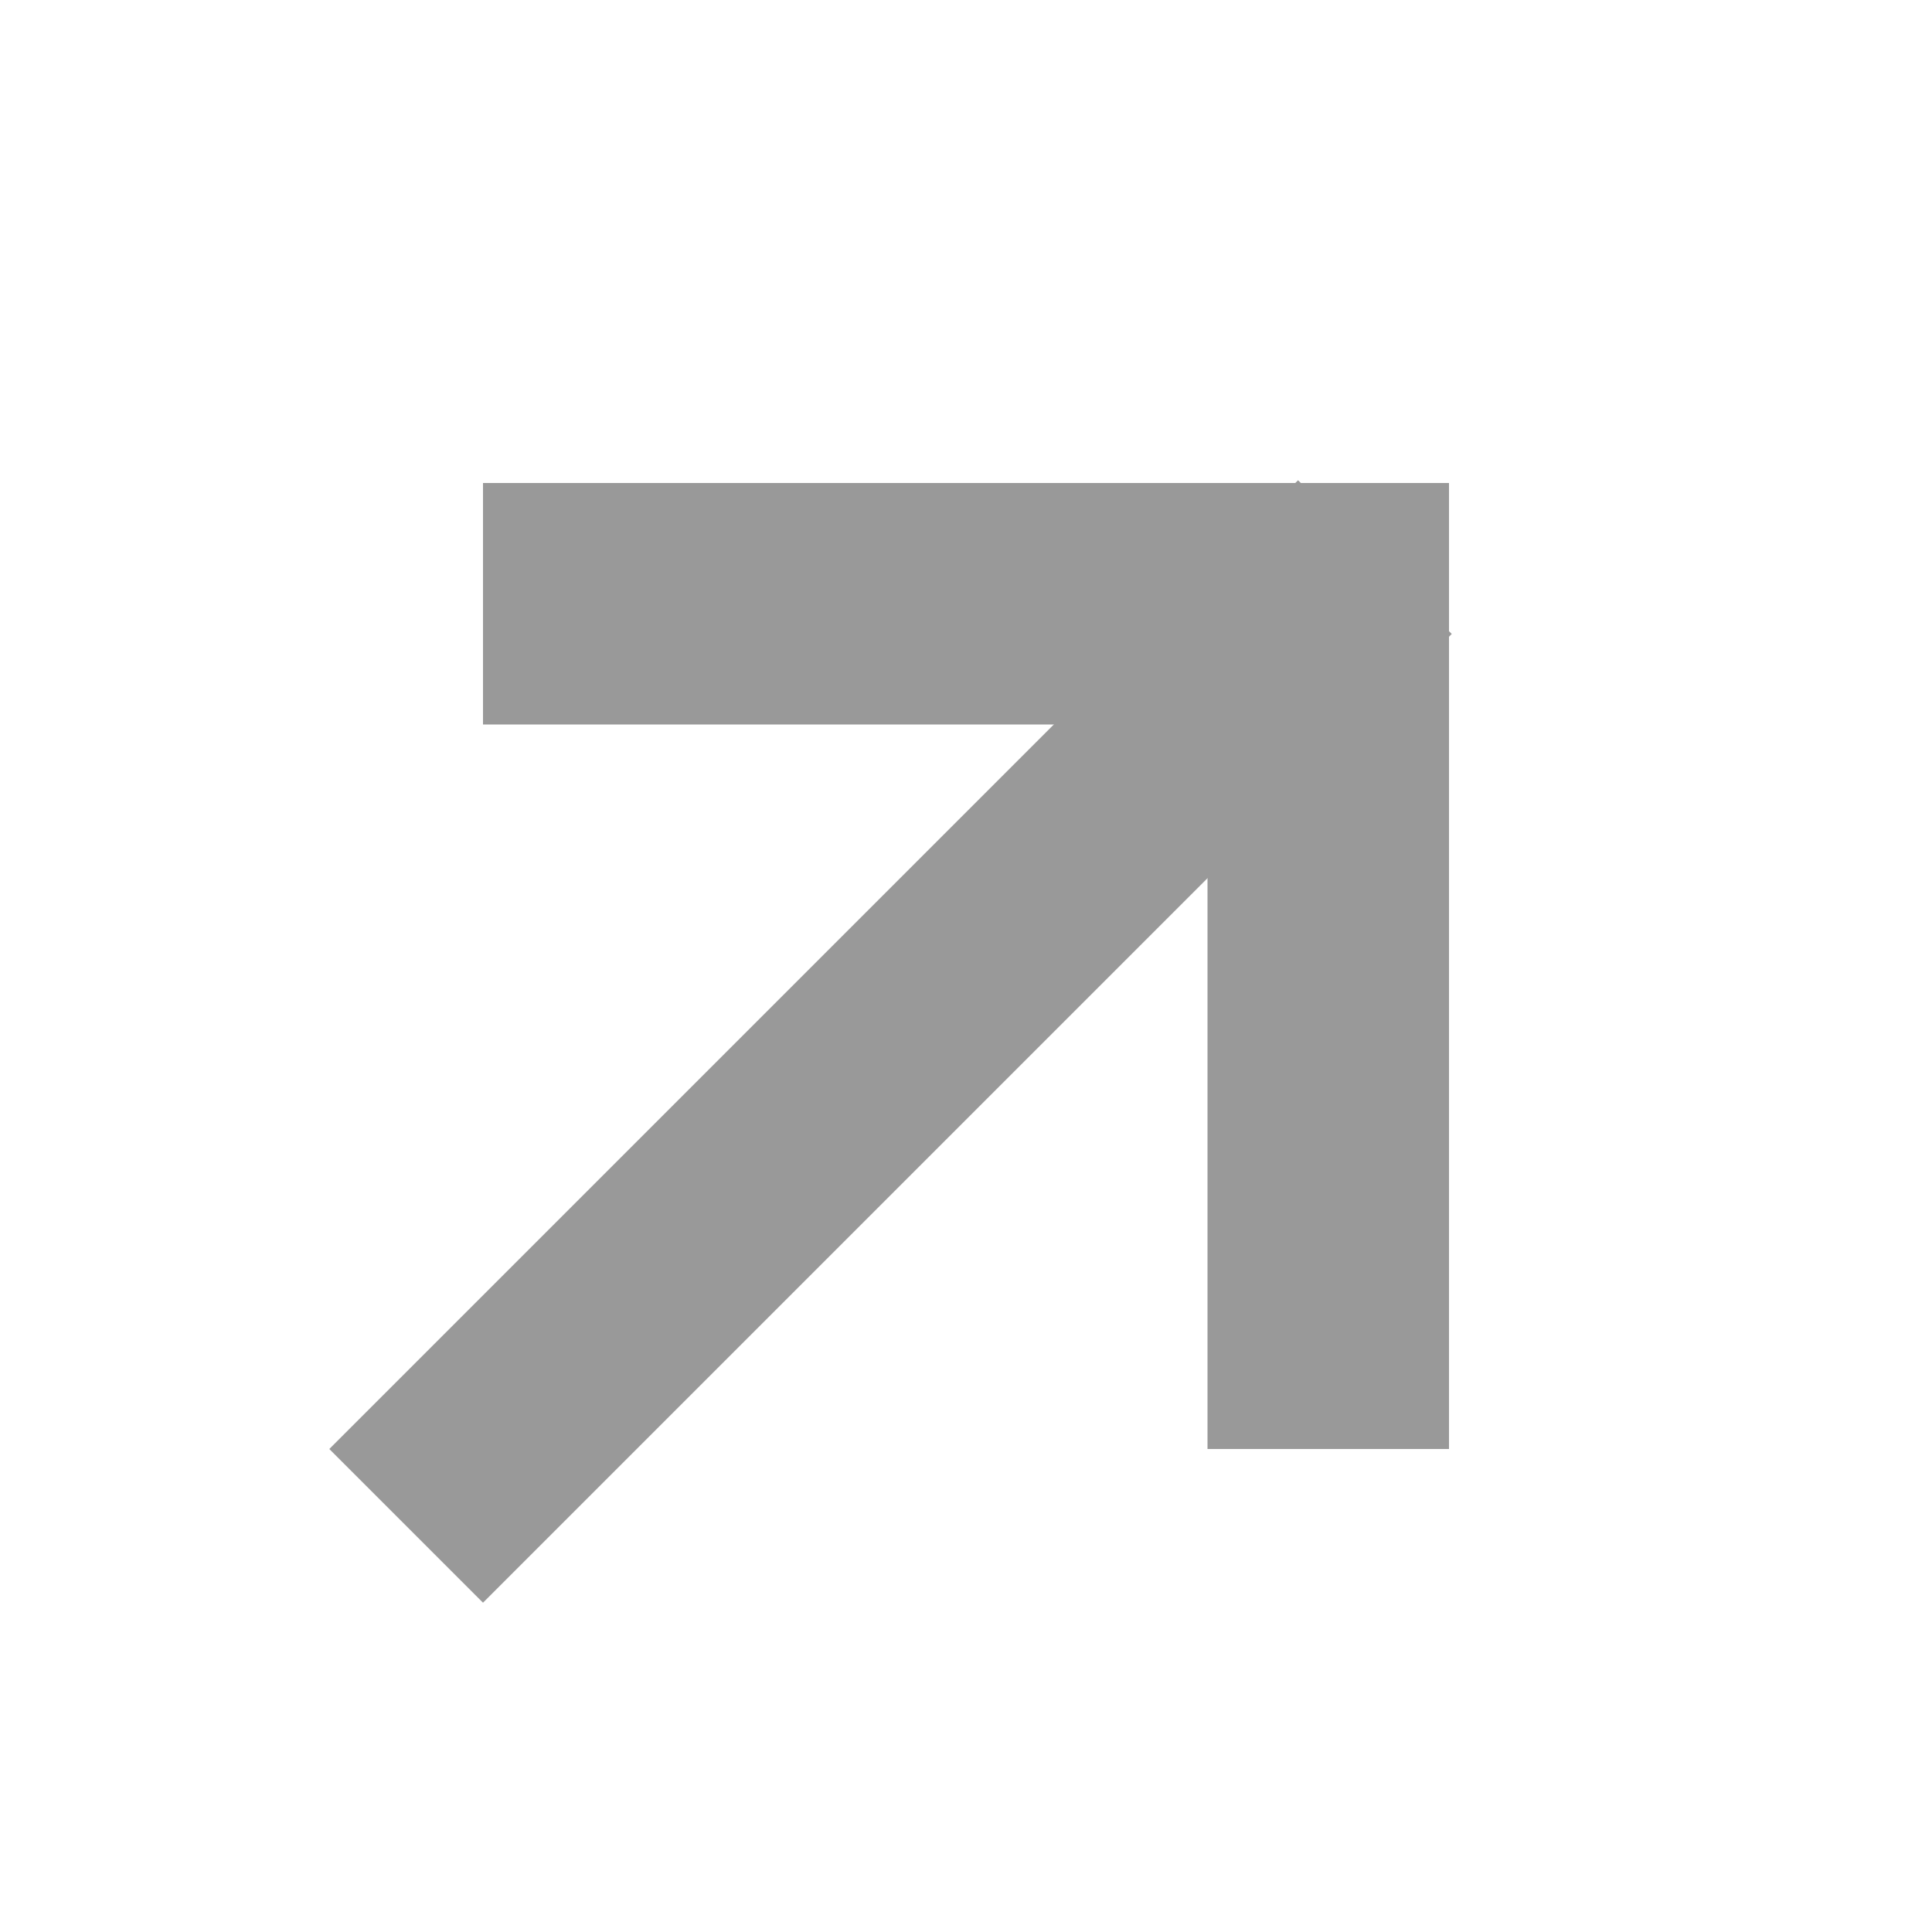
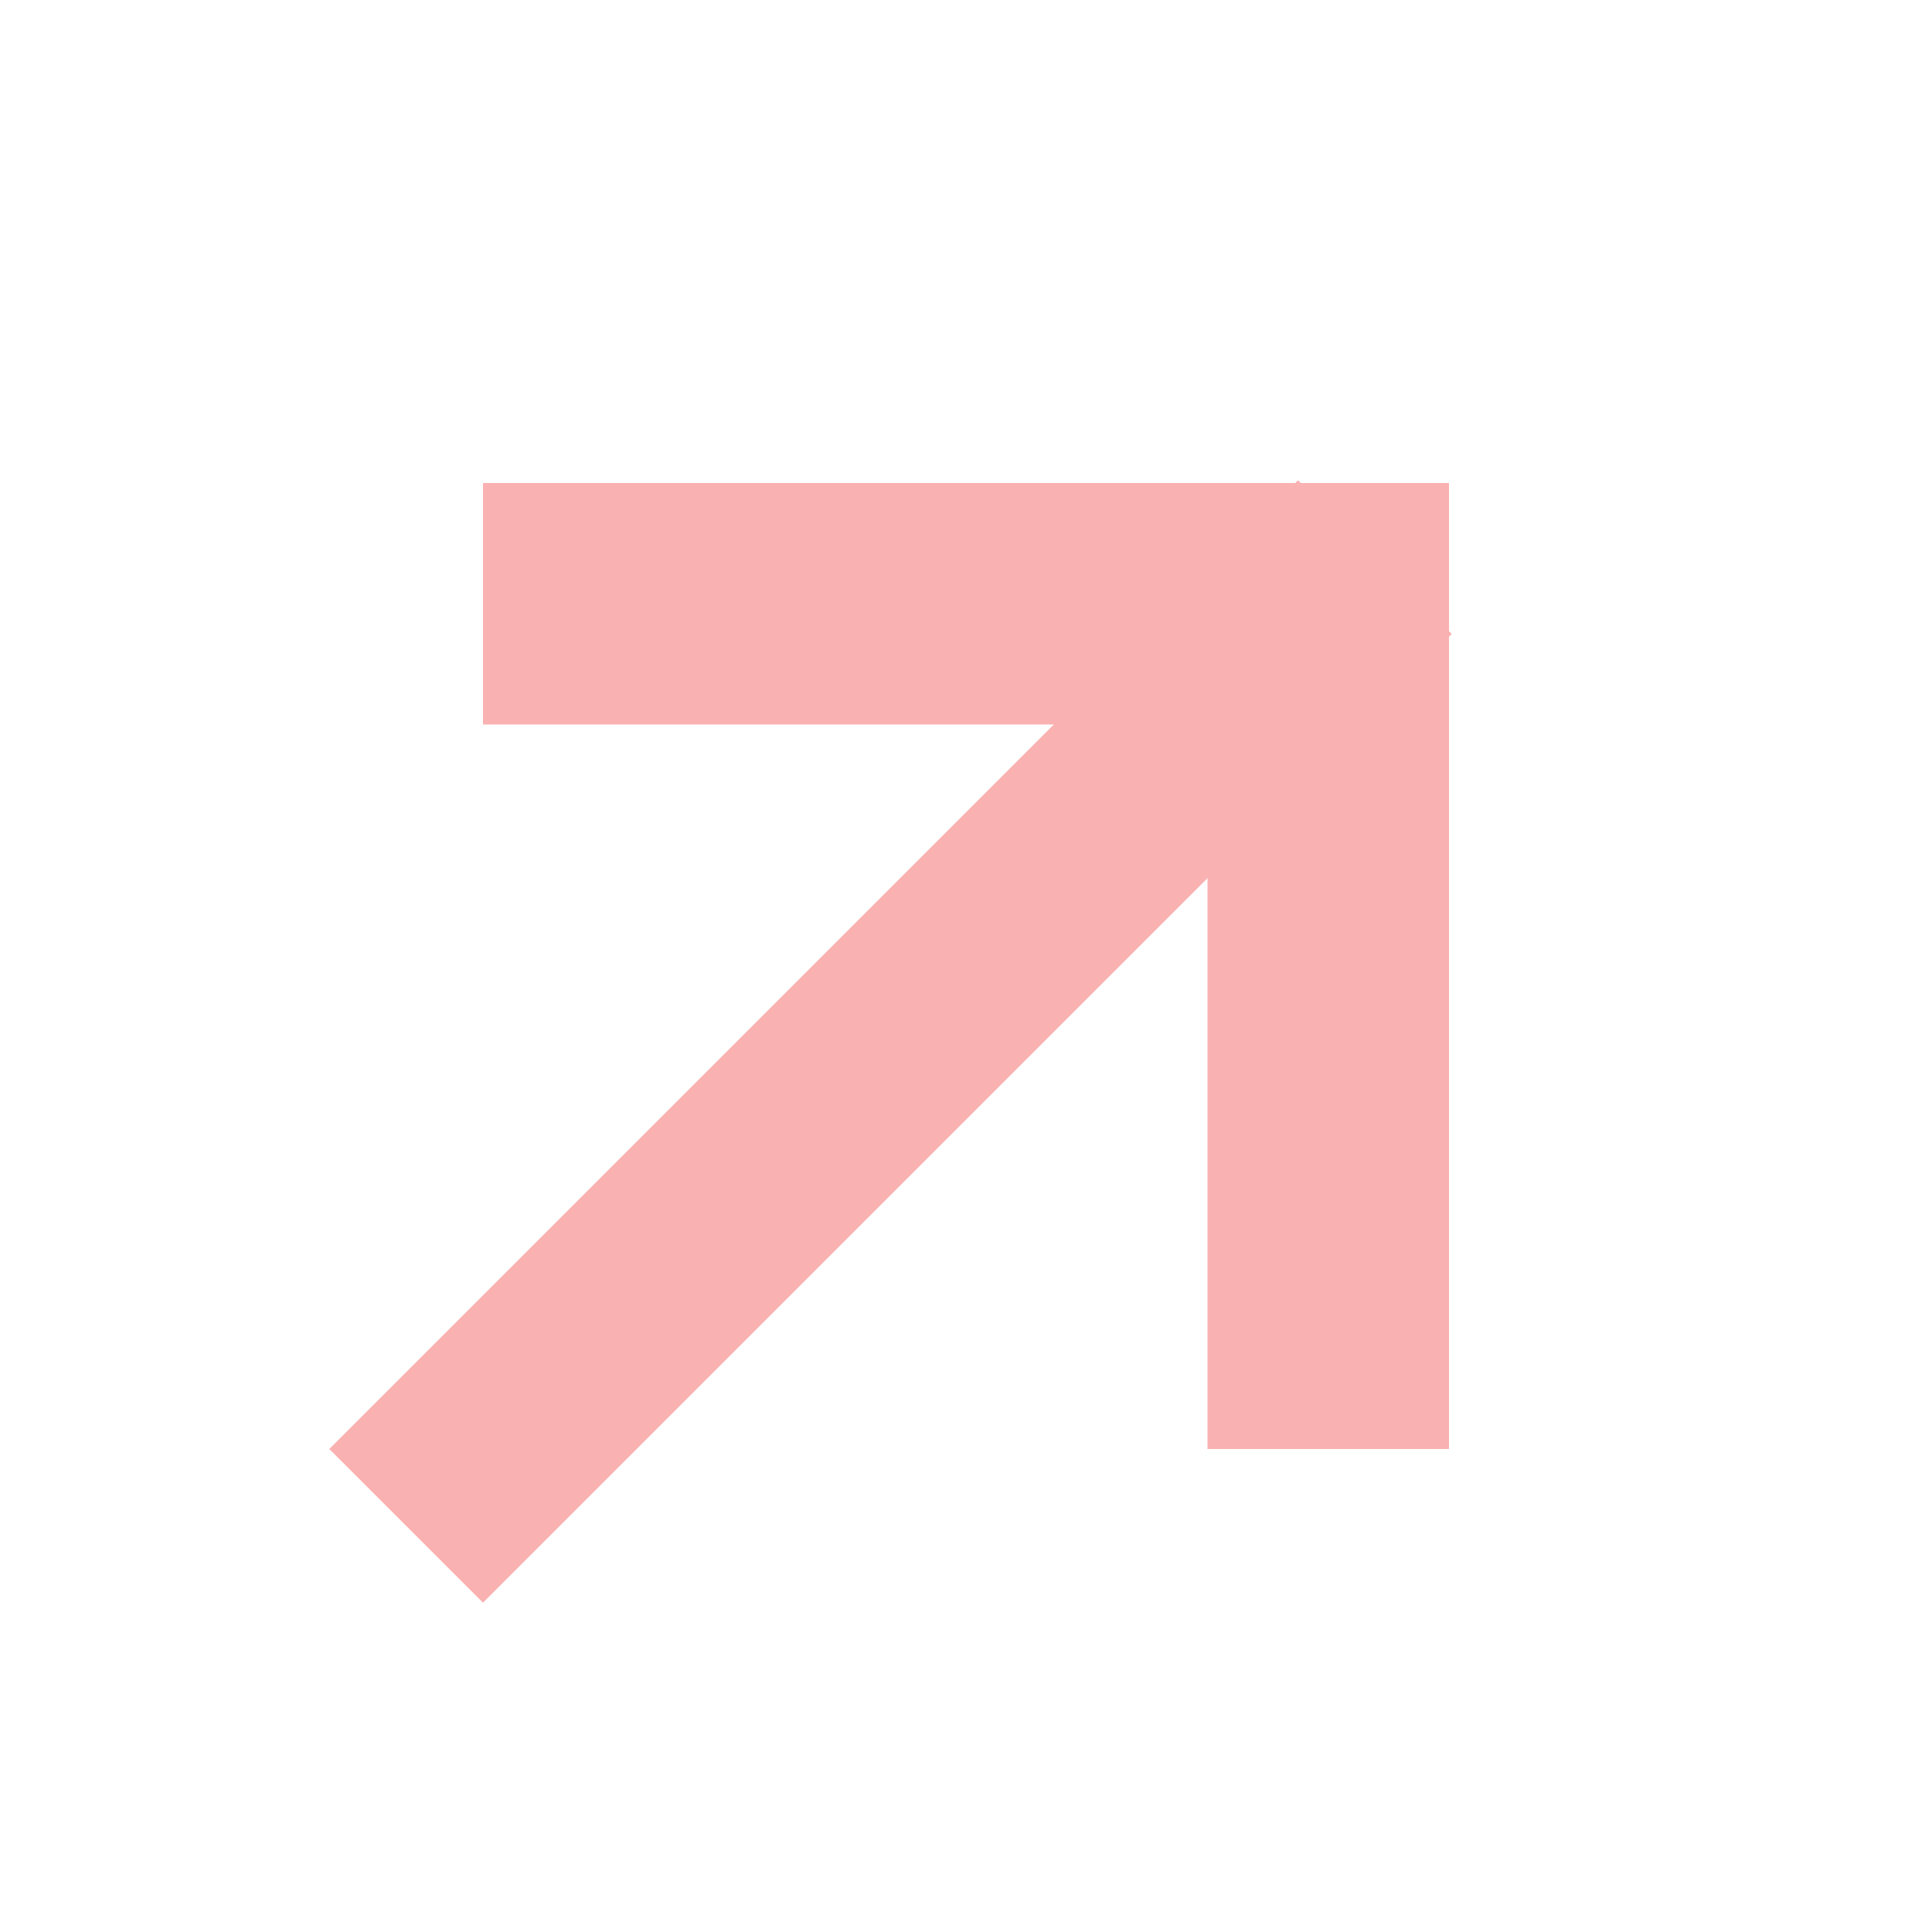
<svg xmlns="http://www.w3.org/2000/svg" width="16px" height="16px" viewBox="0 0 16 16" version="1.1">
  <g id="Symbols" stroke="none" stroke-width="1" fill="none" fill-rule="evenodd">
    <g id="icon/out/S/bold/dark">
      <g id="Group-2">
        <g id="Group">
          <rect id="Rectangle" x="0" y="0" width="16" height="16" />
-           <g id="Group-3" opacity="0.4" transform="translate(4, 5)" stroke="#000000">
+           <g id="Group-3" opacity="0.4" transform="translate(4, 5)" stroke="#F23D3D">
            <path d="M-3.95239397e-14,7 L6.75,0.25" id="Line-3" stroke-width="1.8" stroke-linecap="square" />
            <polyline id="Path" stroke-width="2" points="0 0 7 0 7 7" />
          </g>
        </g>
      </g>
    </g>
  </g>
</svg>
